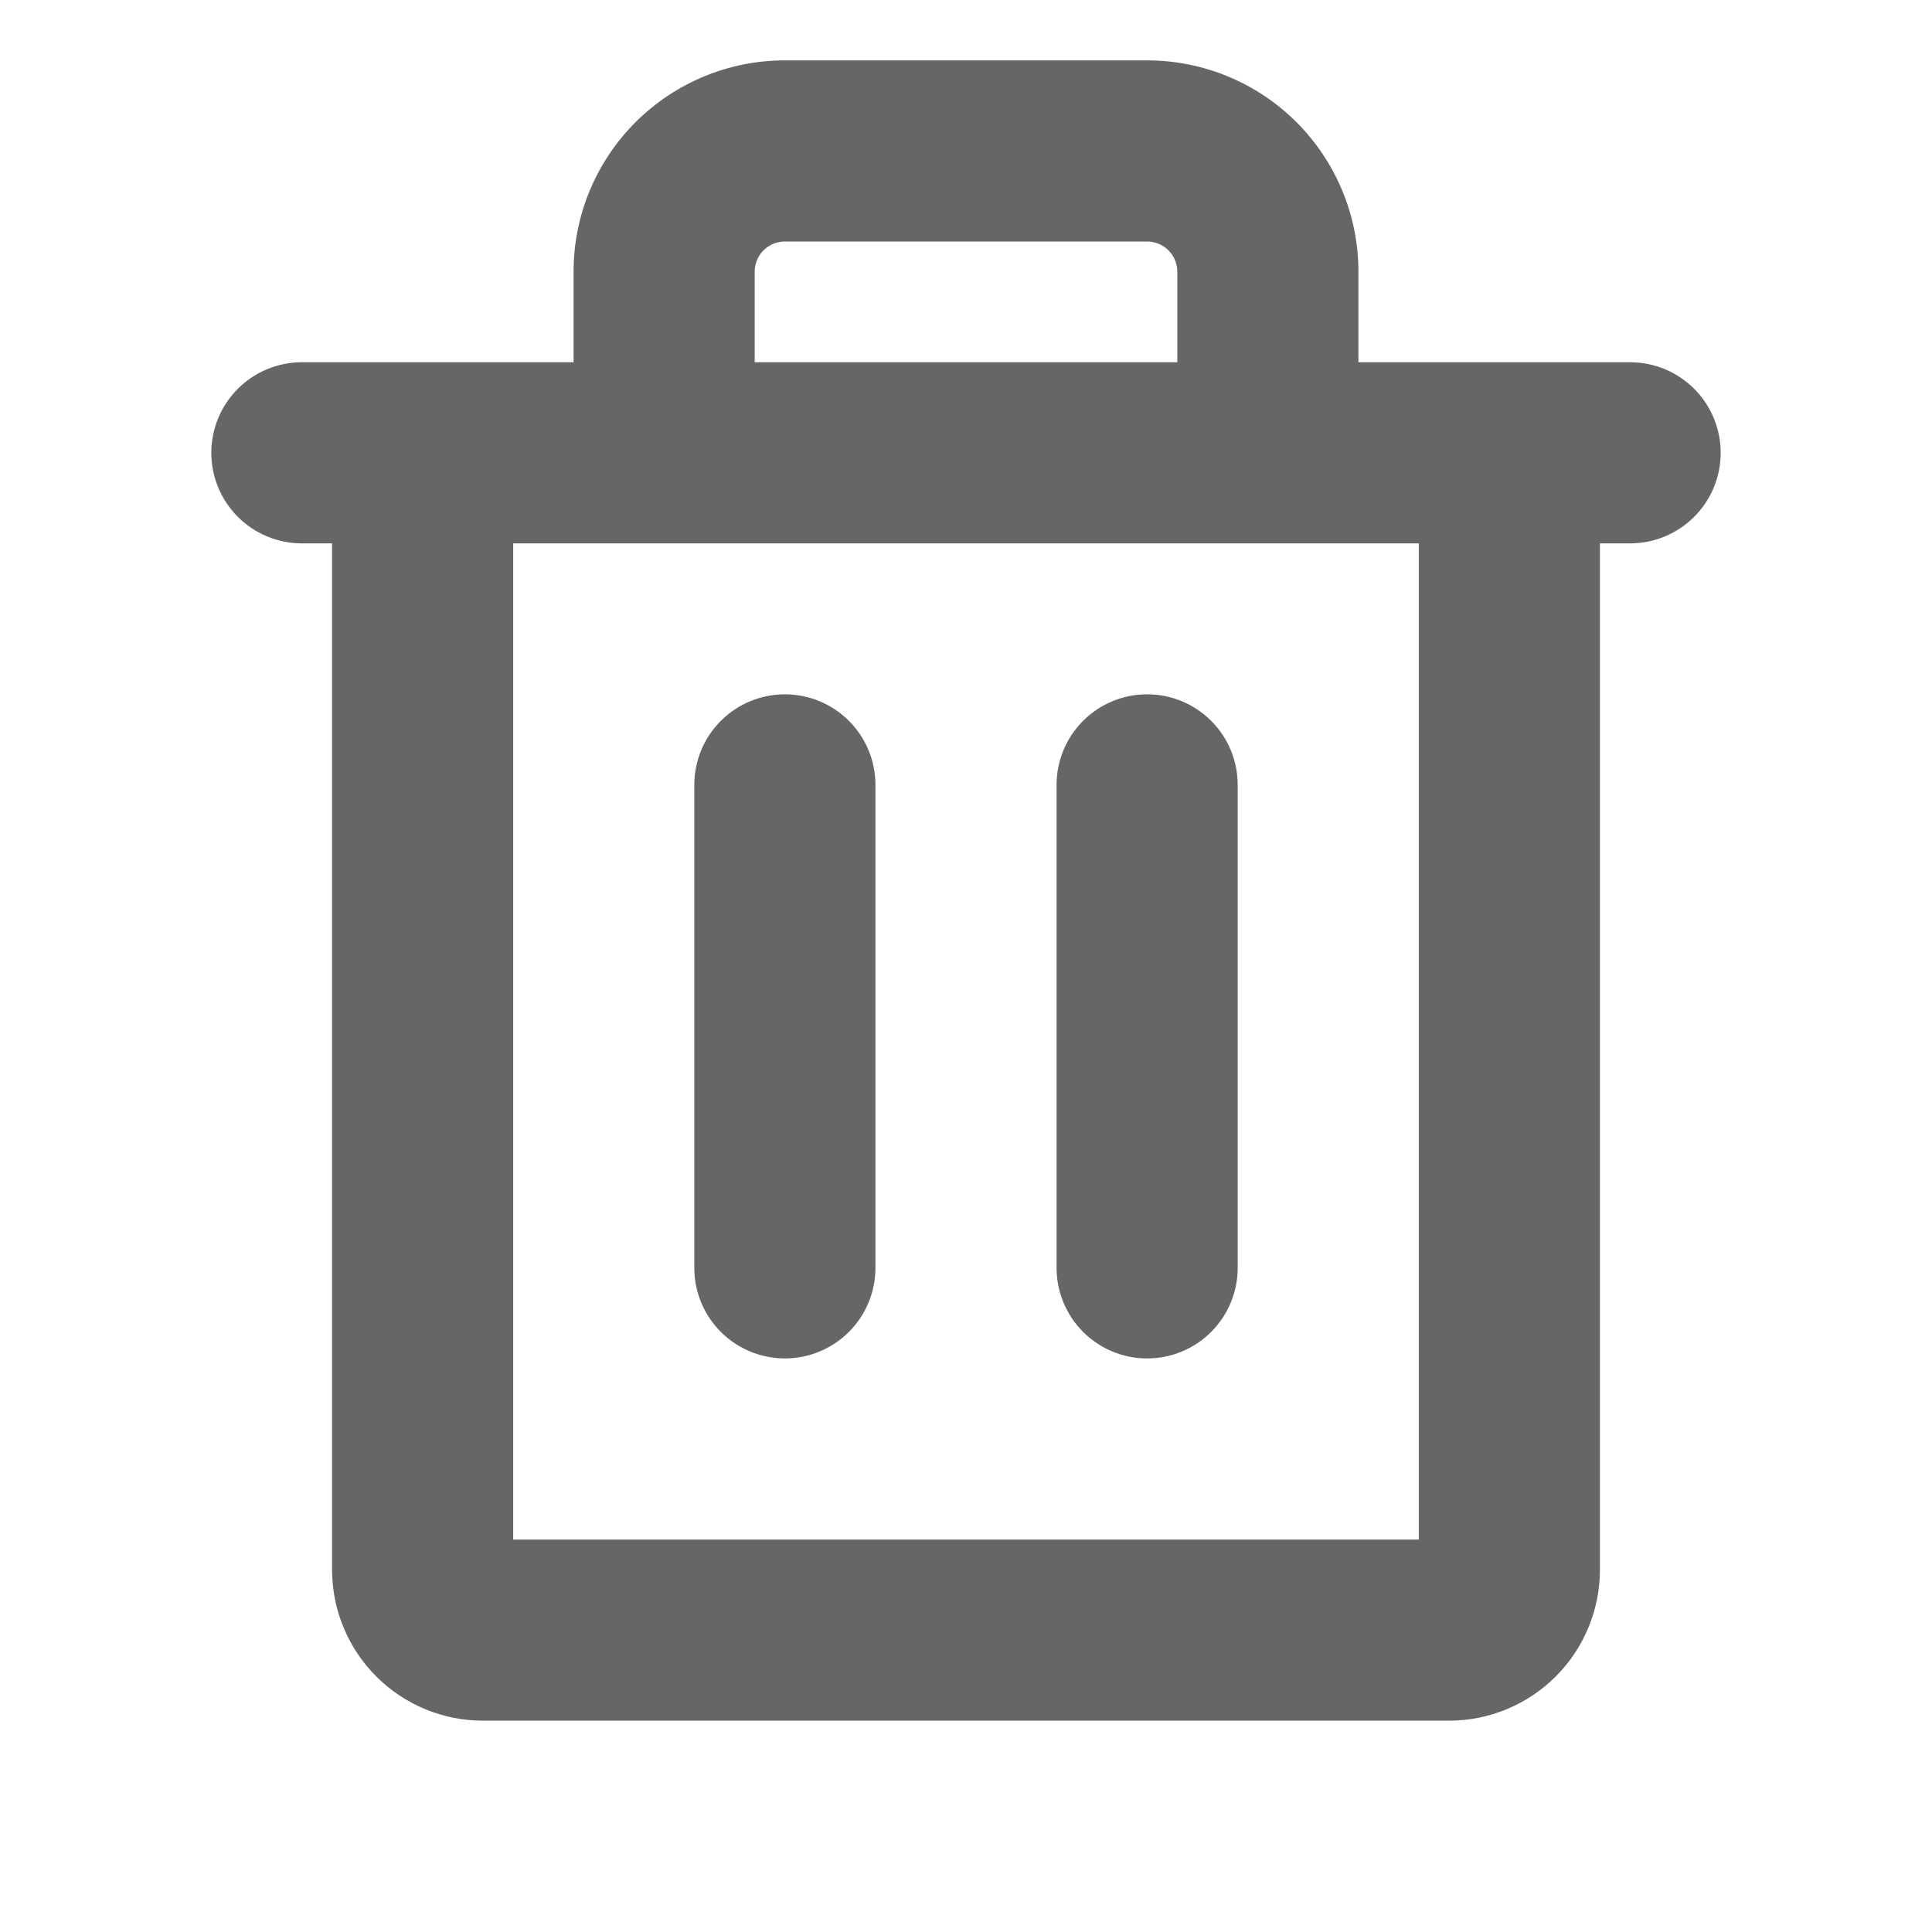
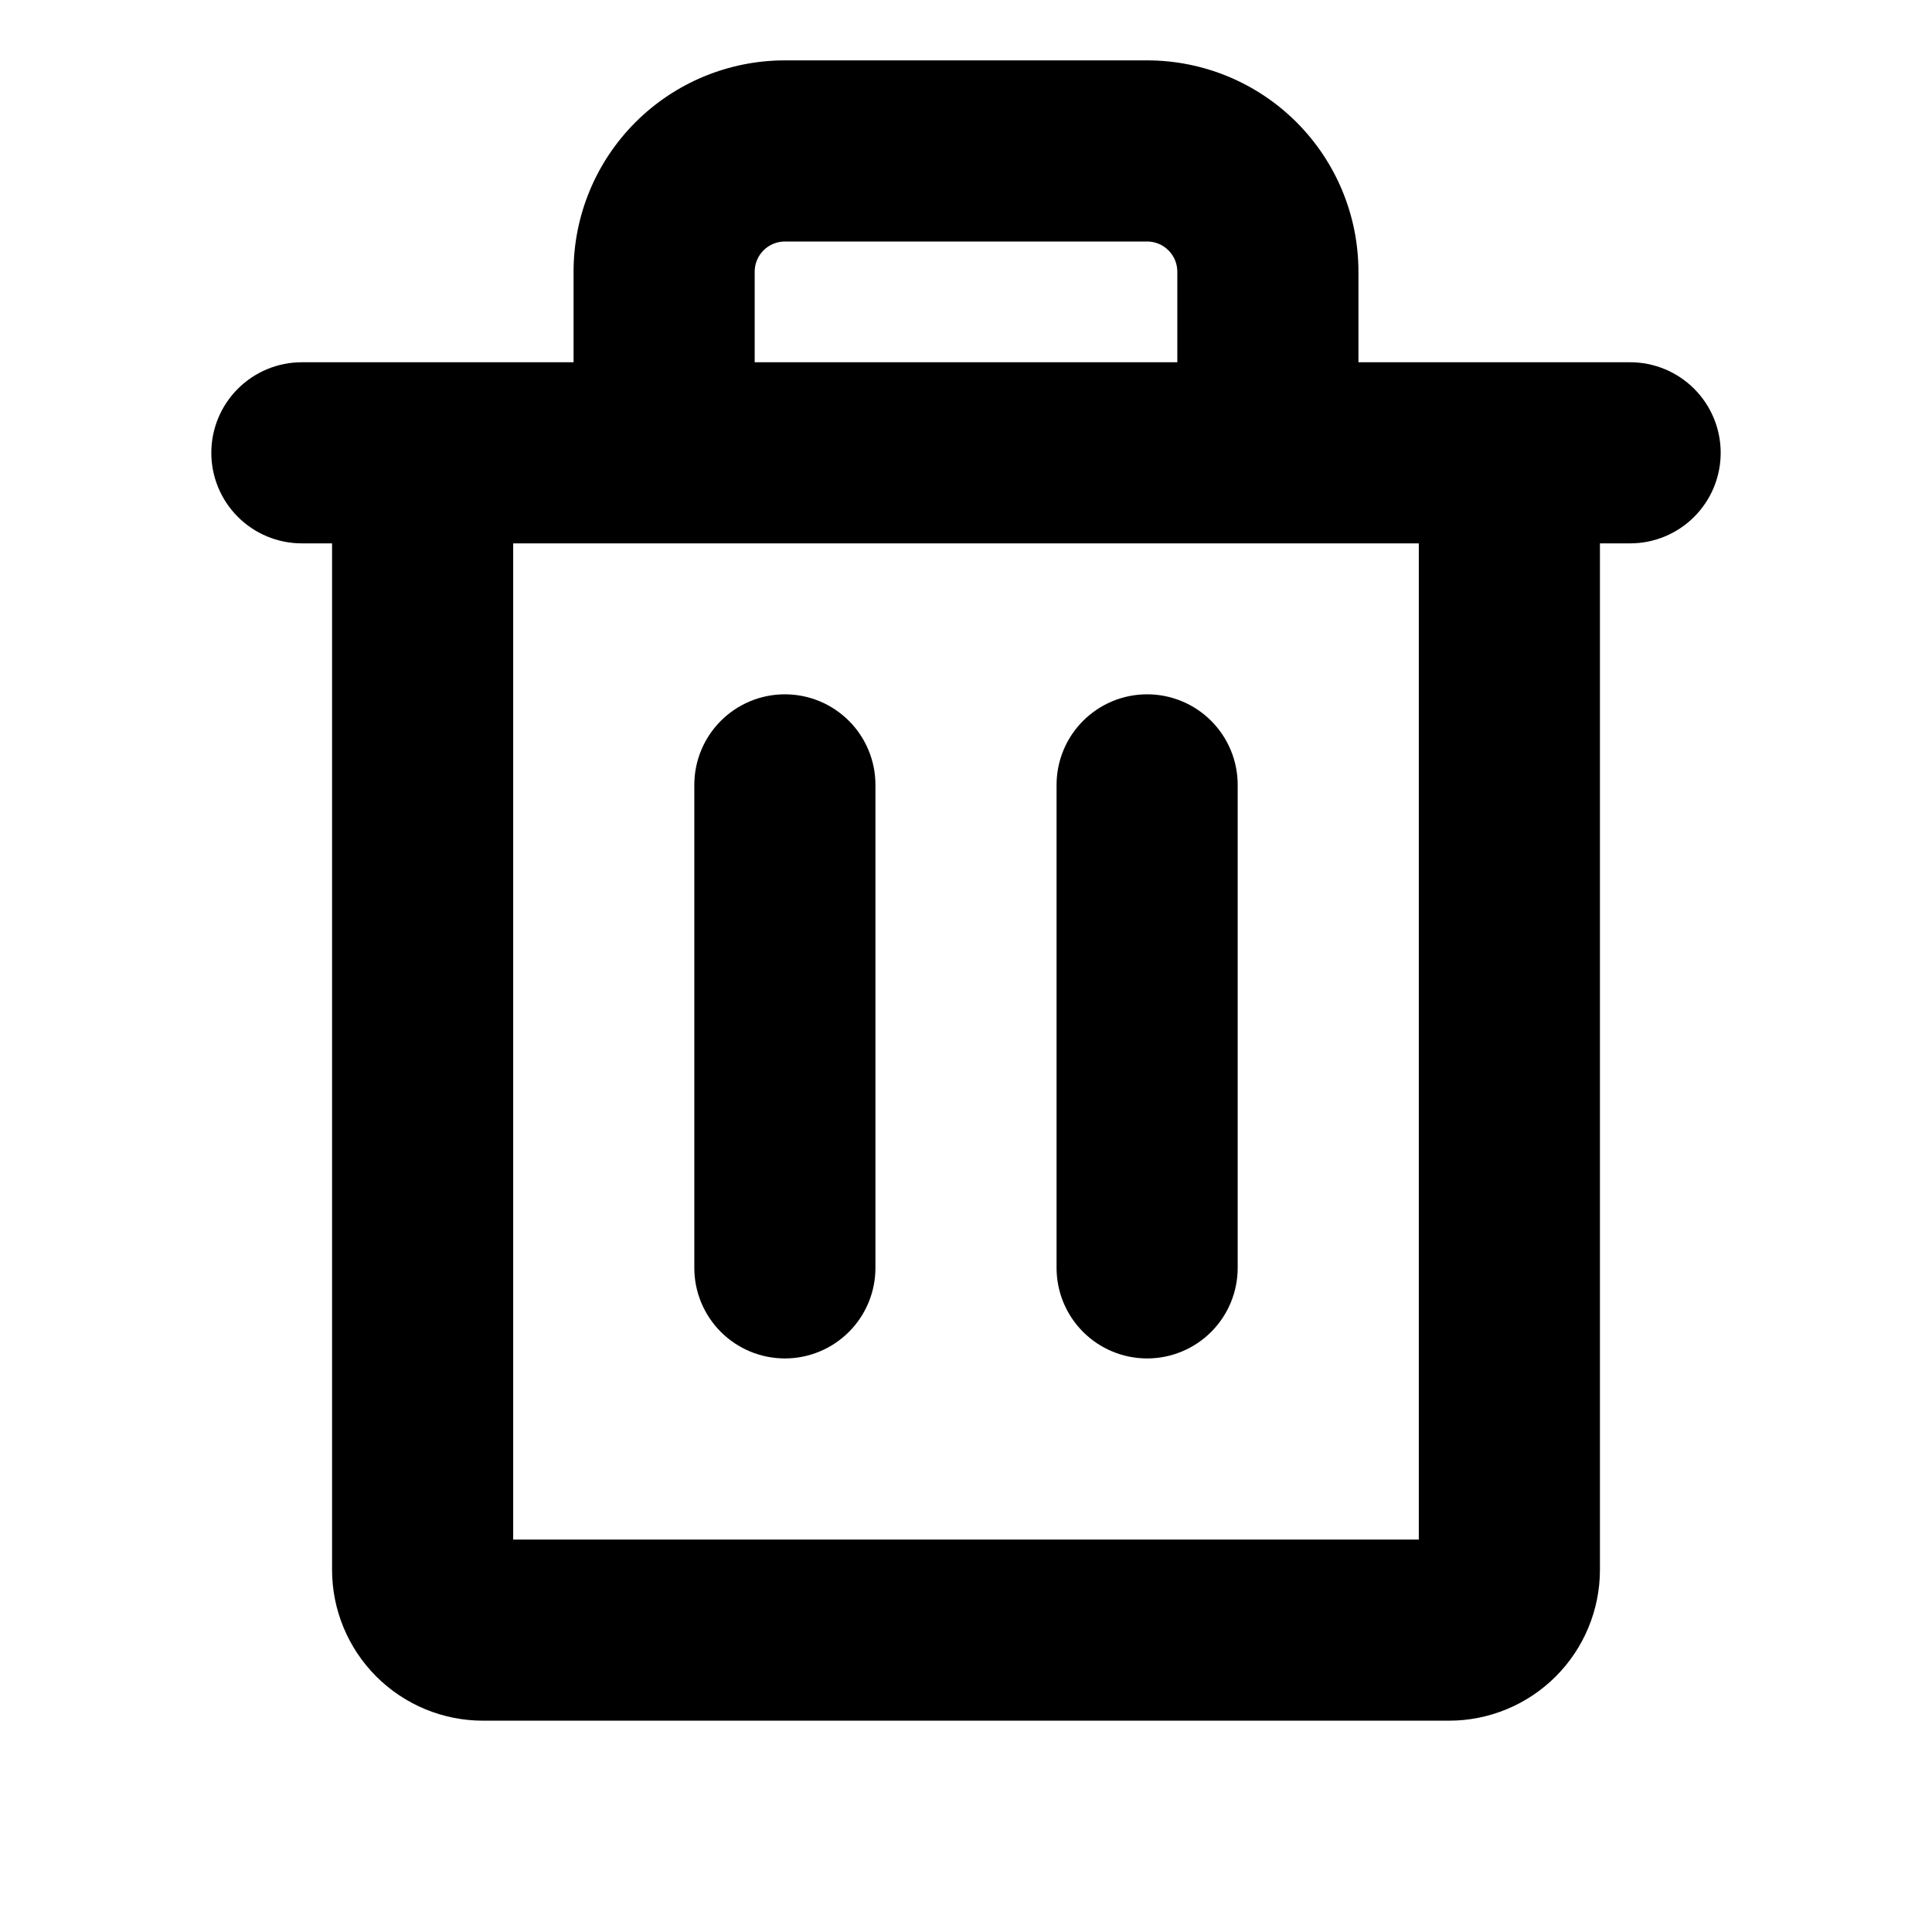
<svg xmlns="http://www.w3.org/2000/svg" width="256" height="256" viewBox="0 0 256 256" fill="none">
-   <path d="M216 48H180V36C180 28.574 177.05 21.452 171.799 16.201C166.548 10.95 159.426 8 152 8H104C96.574 8 89.452 10.95 84.201 16.201C78.95 21.452 76 28.574 76 36V48H40C36.817 48 33.765 49.264 31.515 51.515C29.264 53.765 28 56.817 28 60C28 63.183 29.264 66.235 31.515 68.485C33.765 70.736 36.817 72 40 72H44V208C44 213.304 46.107 218.391 49.858 222.142C53.609 225.893 58.696 228 64 228H192C197.304 228 202.391 225.893 206.142 222.142C209.893 218.391 212 213.304 212 208V72H216C219.183 72 222.235 70.736 224.485 68.485C226.736 66.235 228 63.183 228 60C228 56.817 226.736 53.765 224.485 51.515C222.235 49.264 219.183 48 216 48ZM100 36C100 34.939 100.421 33.922 101.172 33.172C101.922 32.421 102.939 32 104 32H152C153.061 32 154.078 32.421 154.828 33.172C155.579 33.922 156 34.939 156 36V48H100V36ZM188 204H68V72H188V204ZM116 104V168C116 171.183 114.736 174.235 112.485 176.485C110.235 178.736 107.183 180 104 180C100.817 180 97.765 178.736 95.515 176.485C93.264 174.235 92 171.183 92 168V104C92 100.817 93.264 97.765 95.515 95.515C97.765 93.264 100.817 92 104 92C107.183 92 110.235 93.264 112.485 95.515C114.736 97.765 116 100.817 116 104ZM164 104V168C164 171.183 162.736 174.235 160.485 176.485C158.235 178.736 155.183 180 152 180C148.817 180 145.765 178.736 143.515 176.485C141.264 174.235 140 171.183 140 168V104C140 100.817 141.264 97.765 143.515 95.515C145.765 93.264 148.817 92 152 92C155.183 92 158.235 93.264 160.485 95.515C162.736 97.765 164 100.817 164 104Z" fill="#666666" />
+   <path d="M216 48H180V36C180 28.574 177.05 21.452 171.799 16.201C166.548 10.95 159.426 8 152 8H104C96.574 8 89.452 10.95 84.201 16.201C78.95 21.452 76 28.574 76 36V48H40C36.817 48 33.765 49.264 31.515 51.515C29.264 53.765 28 56.817 28 60C28 63.183 29.264 66.235 31.515 68.485C33.765 70.736 36.817 72 40 72H44V208C44 213.304 46.107 218.391 49.858 222.142C53.609 225.893 58.696 228 64 228H192C197.304 228 202.391 225.893 206.142 222.142C209.893 218.391 212 213.304 212 208V72H216C219.183 72 222.235 70.736 224.485 68.485C226.736 66.235 228 63.183 228 60C228 56.817 226.736 53.765 224.485 51.515C222.235 49.264 219.183 48 216 48ZM100 36C100 34.939 100.421 33.922 101.172 33.172C101.922 32.421 102.939 32 104 32H152C153.061 32 154.078 32.421 154.828 33.172C155.579 33.922 156 34.939 156 36V48H100V36ZM188 204H68V72H188V204ZM116 104V168C116 171.183 114.736 174.235 112.485 176.485C110.235 178.736 107.183 180 104 180C100.817 180 97.765 178.736 95.515 176.485C93.264 174.235 92 171.183 92 168V104C92 100.817 93.264 97.765 95.515 95.515C97.765 93.264 100.817 92 104 92C107.183 92 110.235 93.264 112.485 95.515C114.736 97.765 116 100.817 116 104ZM164 104V168C164 171.183 162.736 174.235 160.485 176.485C158.235 178.736 155.183 180 152 180C148.817 180 145.765 178.736 143.515 176.485C141.264 174.235 140 171.183 140 168V104C140 100.817 141.264 97.765 143.515 95.515C145.765 93.264 148.817 92 152 92C155.183 92 158.235 93.264 160.485 95.515C162.736 97.765 164 100.817 164 104Z" fill="black" />
</svg>
